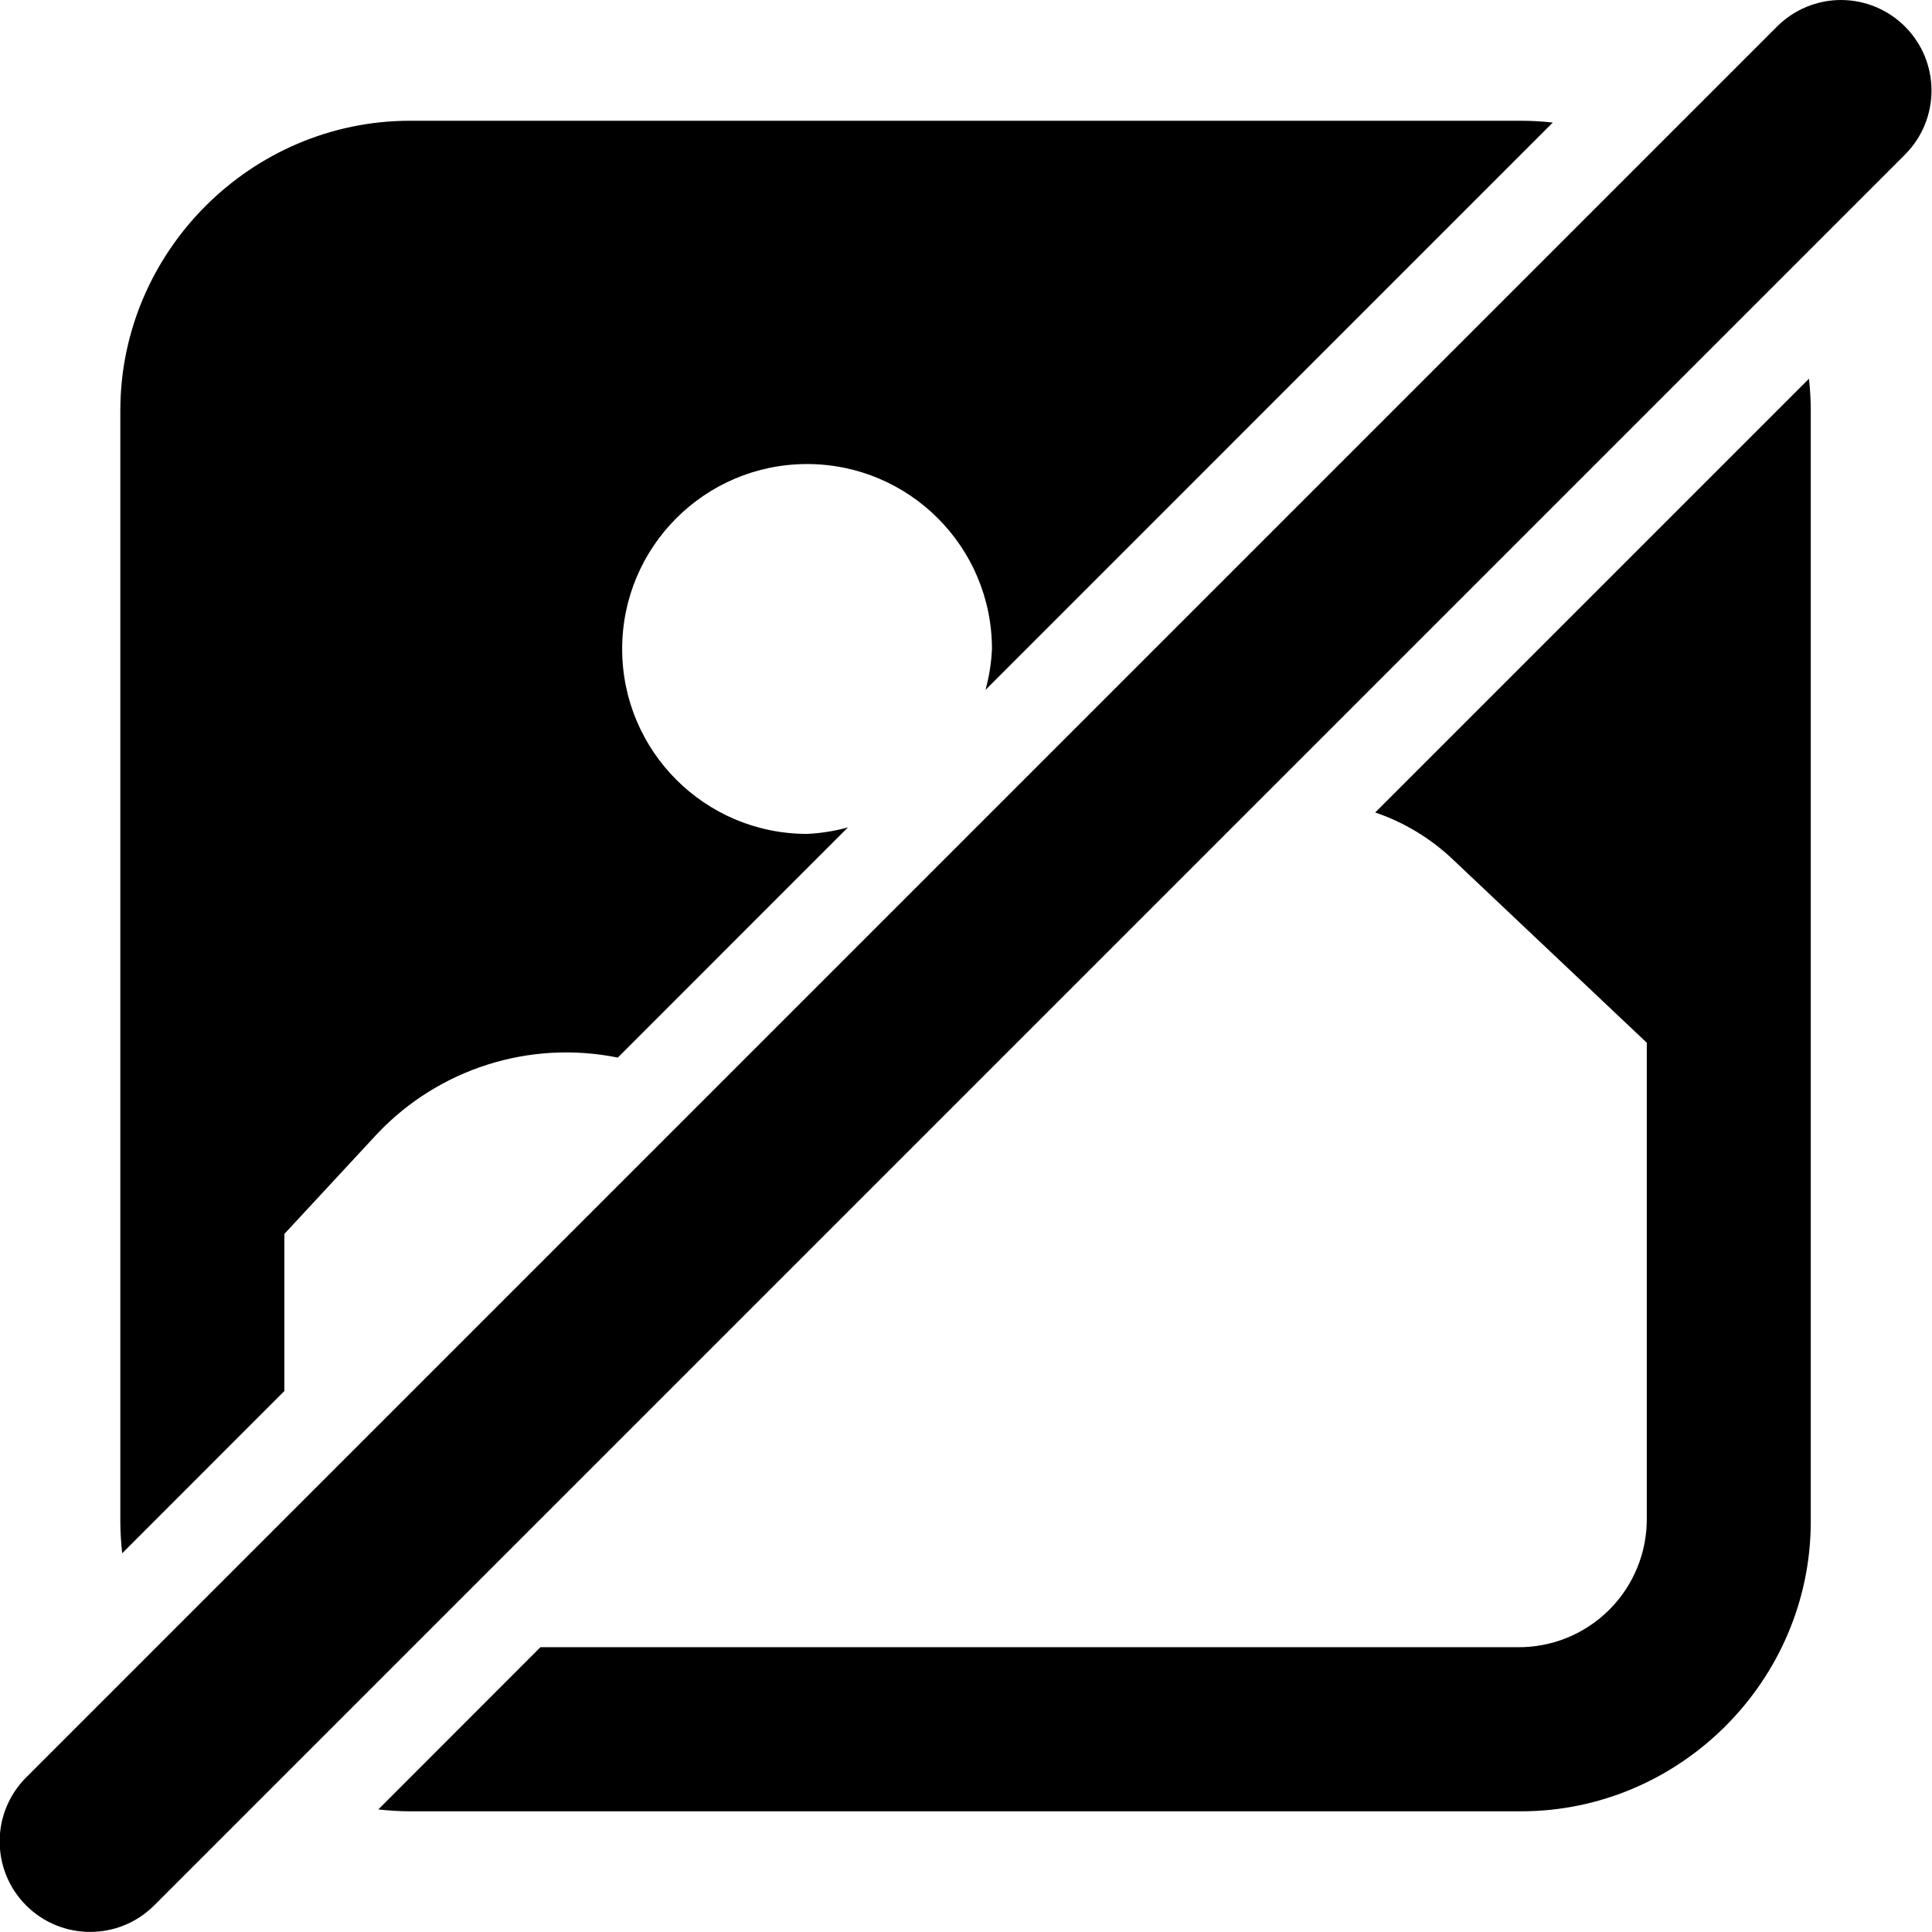
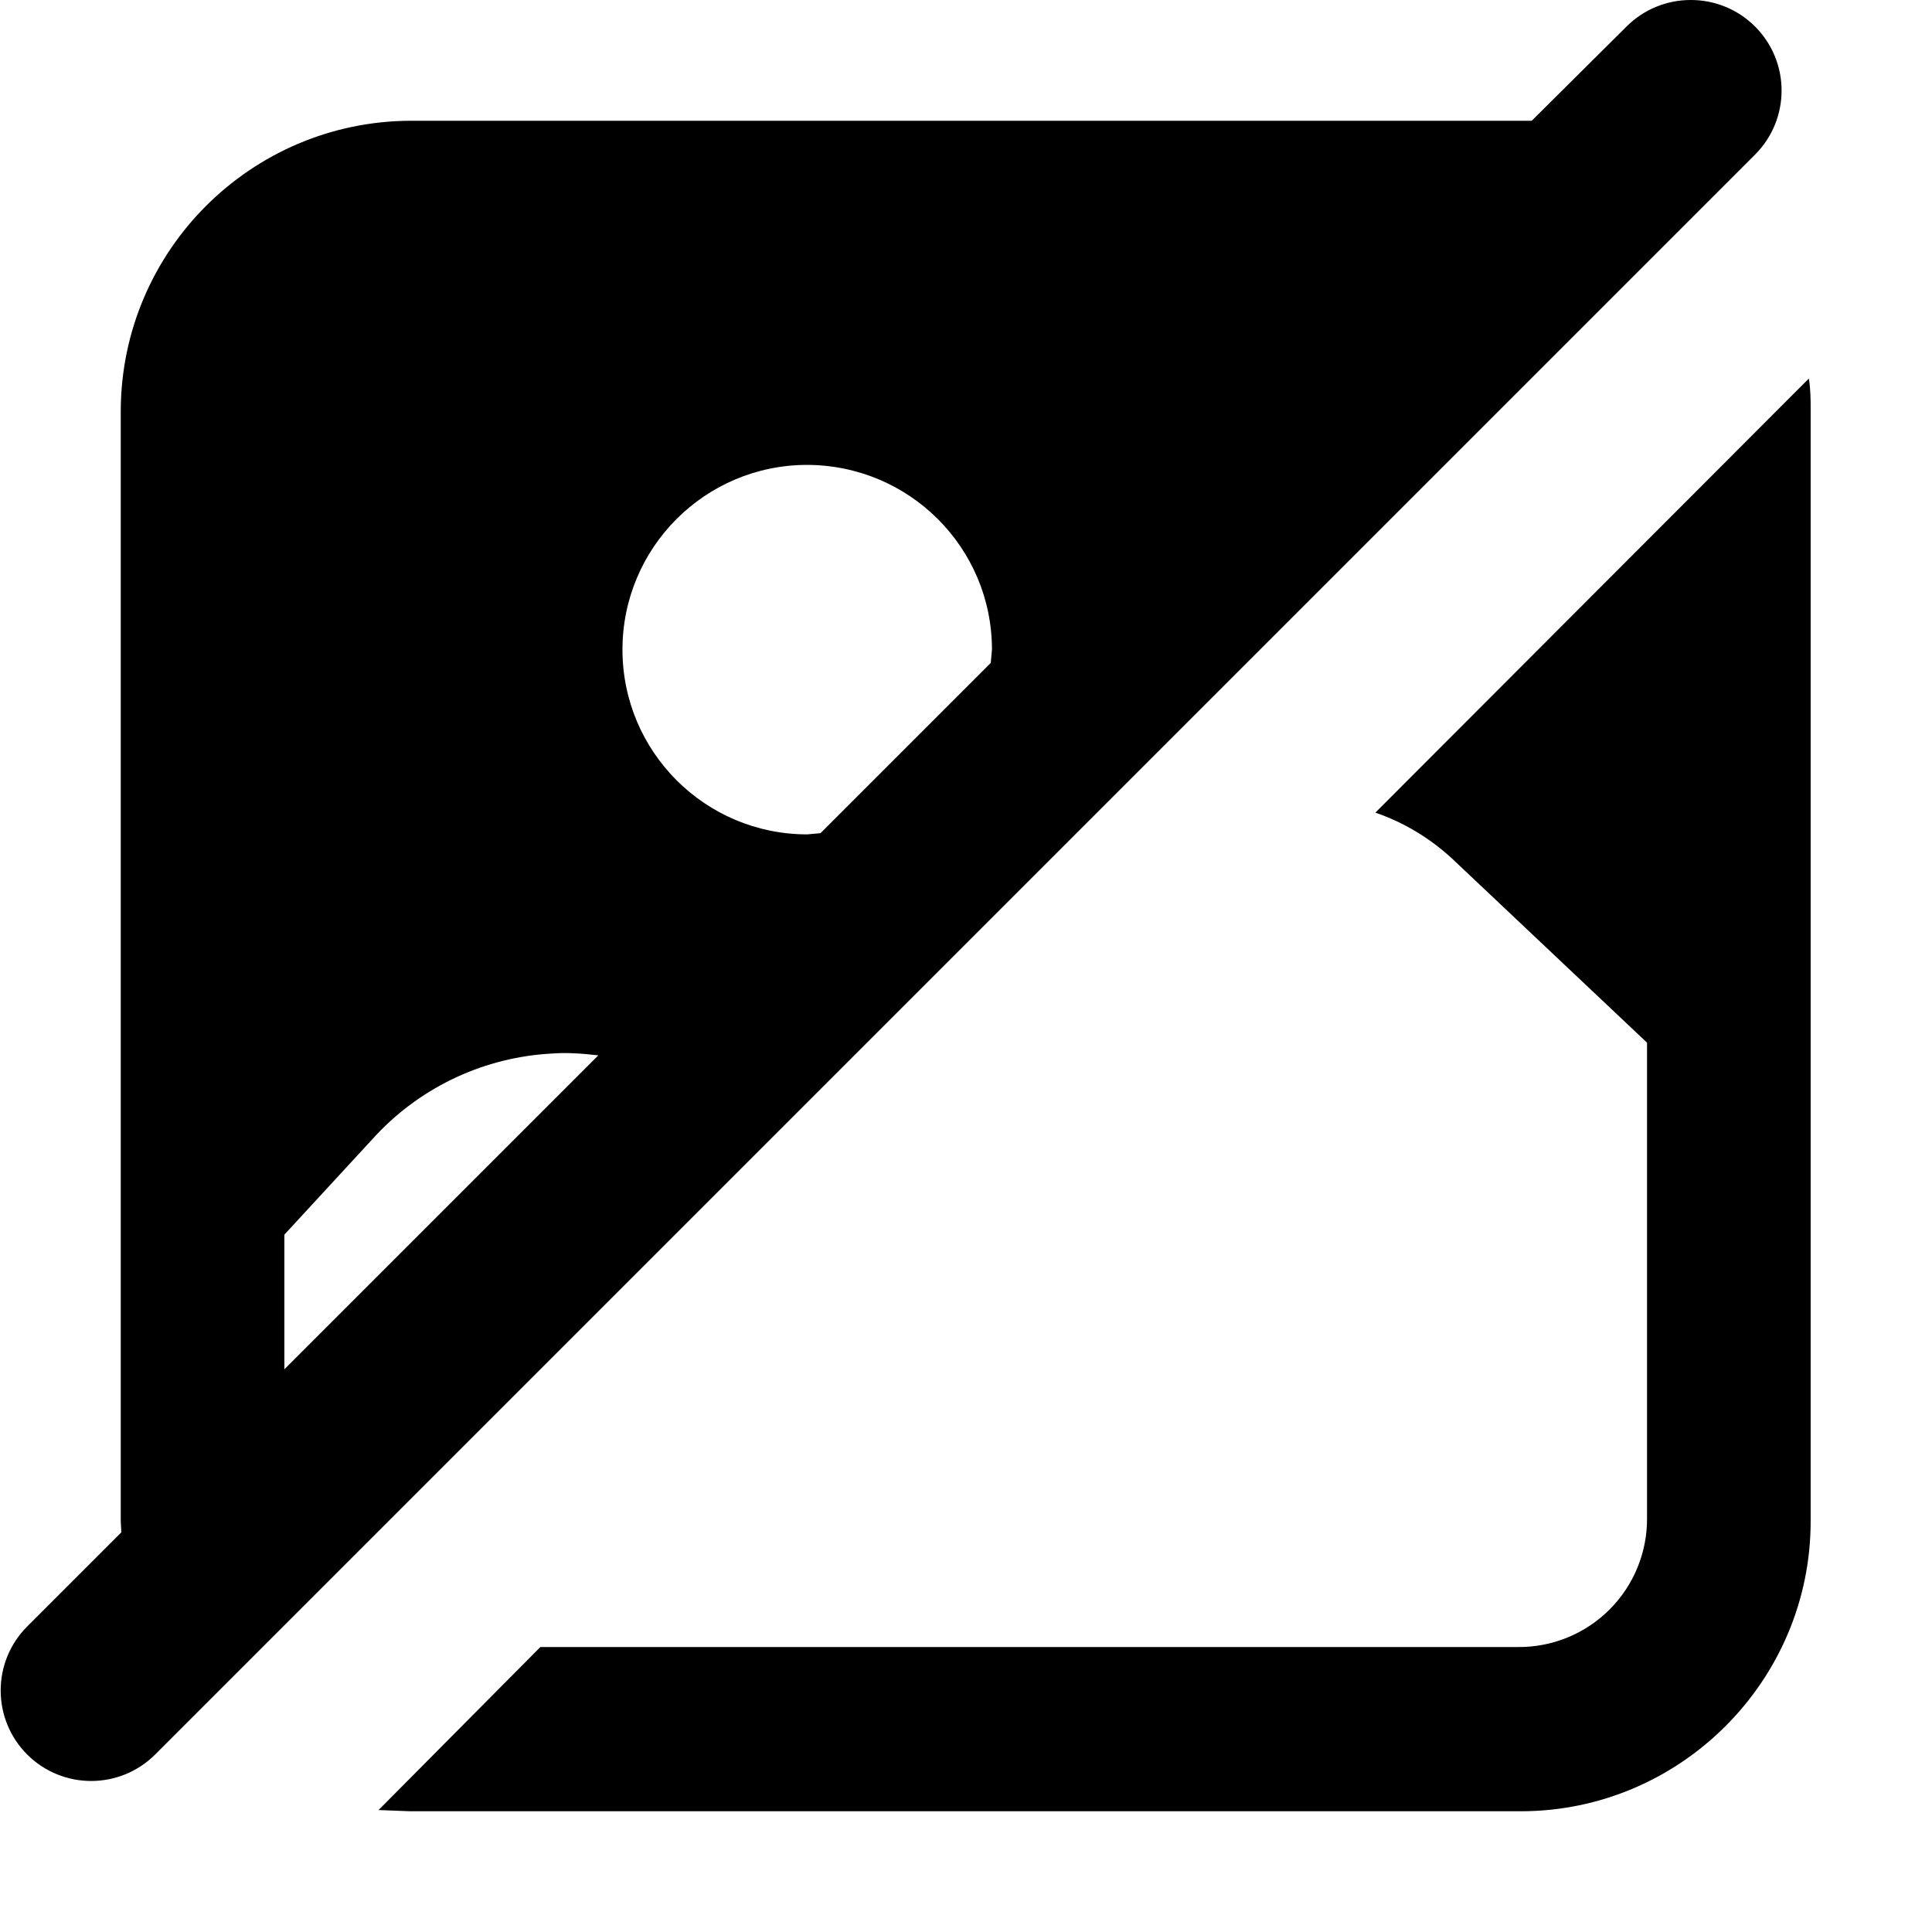
<svg xmlns="http://www.w3.org/2000/svg" xml:space="preserve" viewBox="0 0 32 32">
-   <path d="M30.493 0a1.5 1.5 0 0 0-1.06.44l-29 29a1.5 1.5 0 0 0 0 2.12 1.5 1.5 0 0 0 2.12 0l29-29a1.5 1.5 0 0 0 0-2.12 1.5 1.5 0 0 0-1.06-.44Zm-23.7 2c-2.635 0-4.8 2.165-4.8 4.8v18.4c0 .177.012.353.031.527L4.71 23.04v-2.602l1.535-1.656a4.311 4.311 0 0 1 3.988-1.265l3.812-3.813a3.063 3.063 0 0 1-.677.108 3.063 3.063 0 0 1-3.063-3.063 3.063 3.063 0 0 1 3.063-3.063 3.063 3.063 0 0 1 3.062 3.063 3.063 3.063 0 0 1-.107.678l9.396-9.397A4.765 4.765 0 0 0 25.192 2Zm23.169 4.273-7.184 7.184a3.51 3.51 0 0 1 1.275.768l3.223 3.046v7.872a2.12 2.12 0 0 1-2.14 2.14H8.951L6.266 29.97c.174.019.35.031.528.031h18.398c2.635 0 4.8-2.165 4.8-4.8V6.8c0-.177-.011-.353-.03-.527z" color="#000" style="-inkscape-stroke:none" />
+   <path d="M28 0a1.5 1.5 0 0 0-1.06.44L25.37 2 25.19 2H6.8A4.82 4.82 0 0 0 2 6.8v18.4l.01.18-1.56 1.56a1.5 1.5 0 0 0 0 2.12 1.5 1.5 0 0 0 2.12 0l26.5-26.5a1.5 1.5 0 0 0 0-2.12A1.5 1.5 0 0 0 28 0zm1.96 6.27-7.18 7.19c.47.16.9.42 1.27.76l3.23 3.05v7.87a2.12 2.12 0 0 1-2.14 2.14H8.95l-2.68 2.7.52.02h18.4c2.64 0 4.8-2.16 4.8-4.8V6.8c0-.18 0-.35-.03-.53zM13.36 7.7c1.7 0 3.07 1.37 3.07 3.06l-.02.22-2.82 2.82-.22.02a3.06 3.06 0 0 1 0-6.12zm-4.22 9.75c.25-.02.51 0 .77.03l-5.2 5.2v-2.23l1.53-1.66a4.31 4.31 0 0 1 2.9-1.34z" style="-inkscape-stroke:none" />
</svg>
